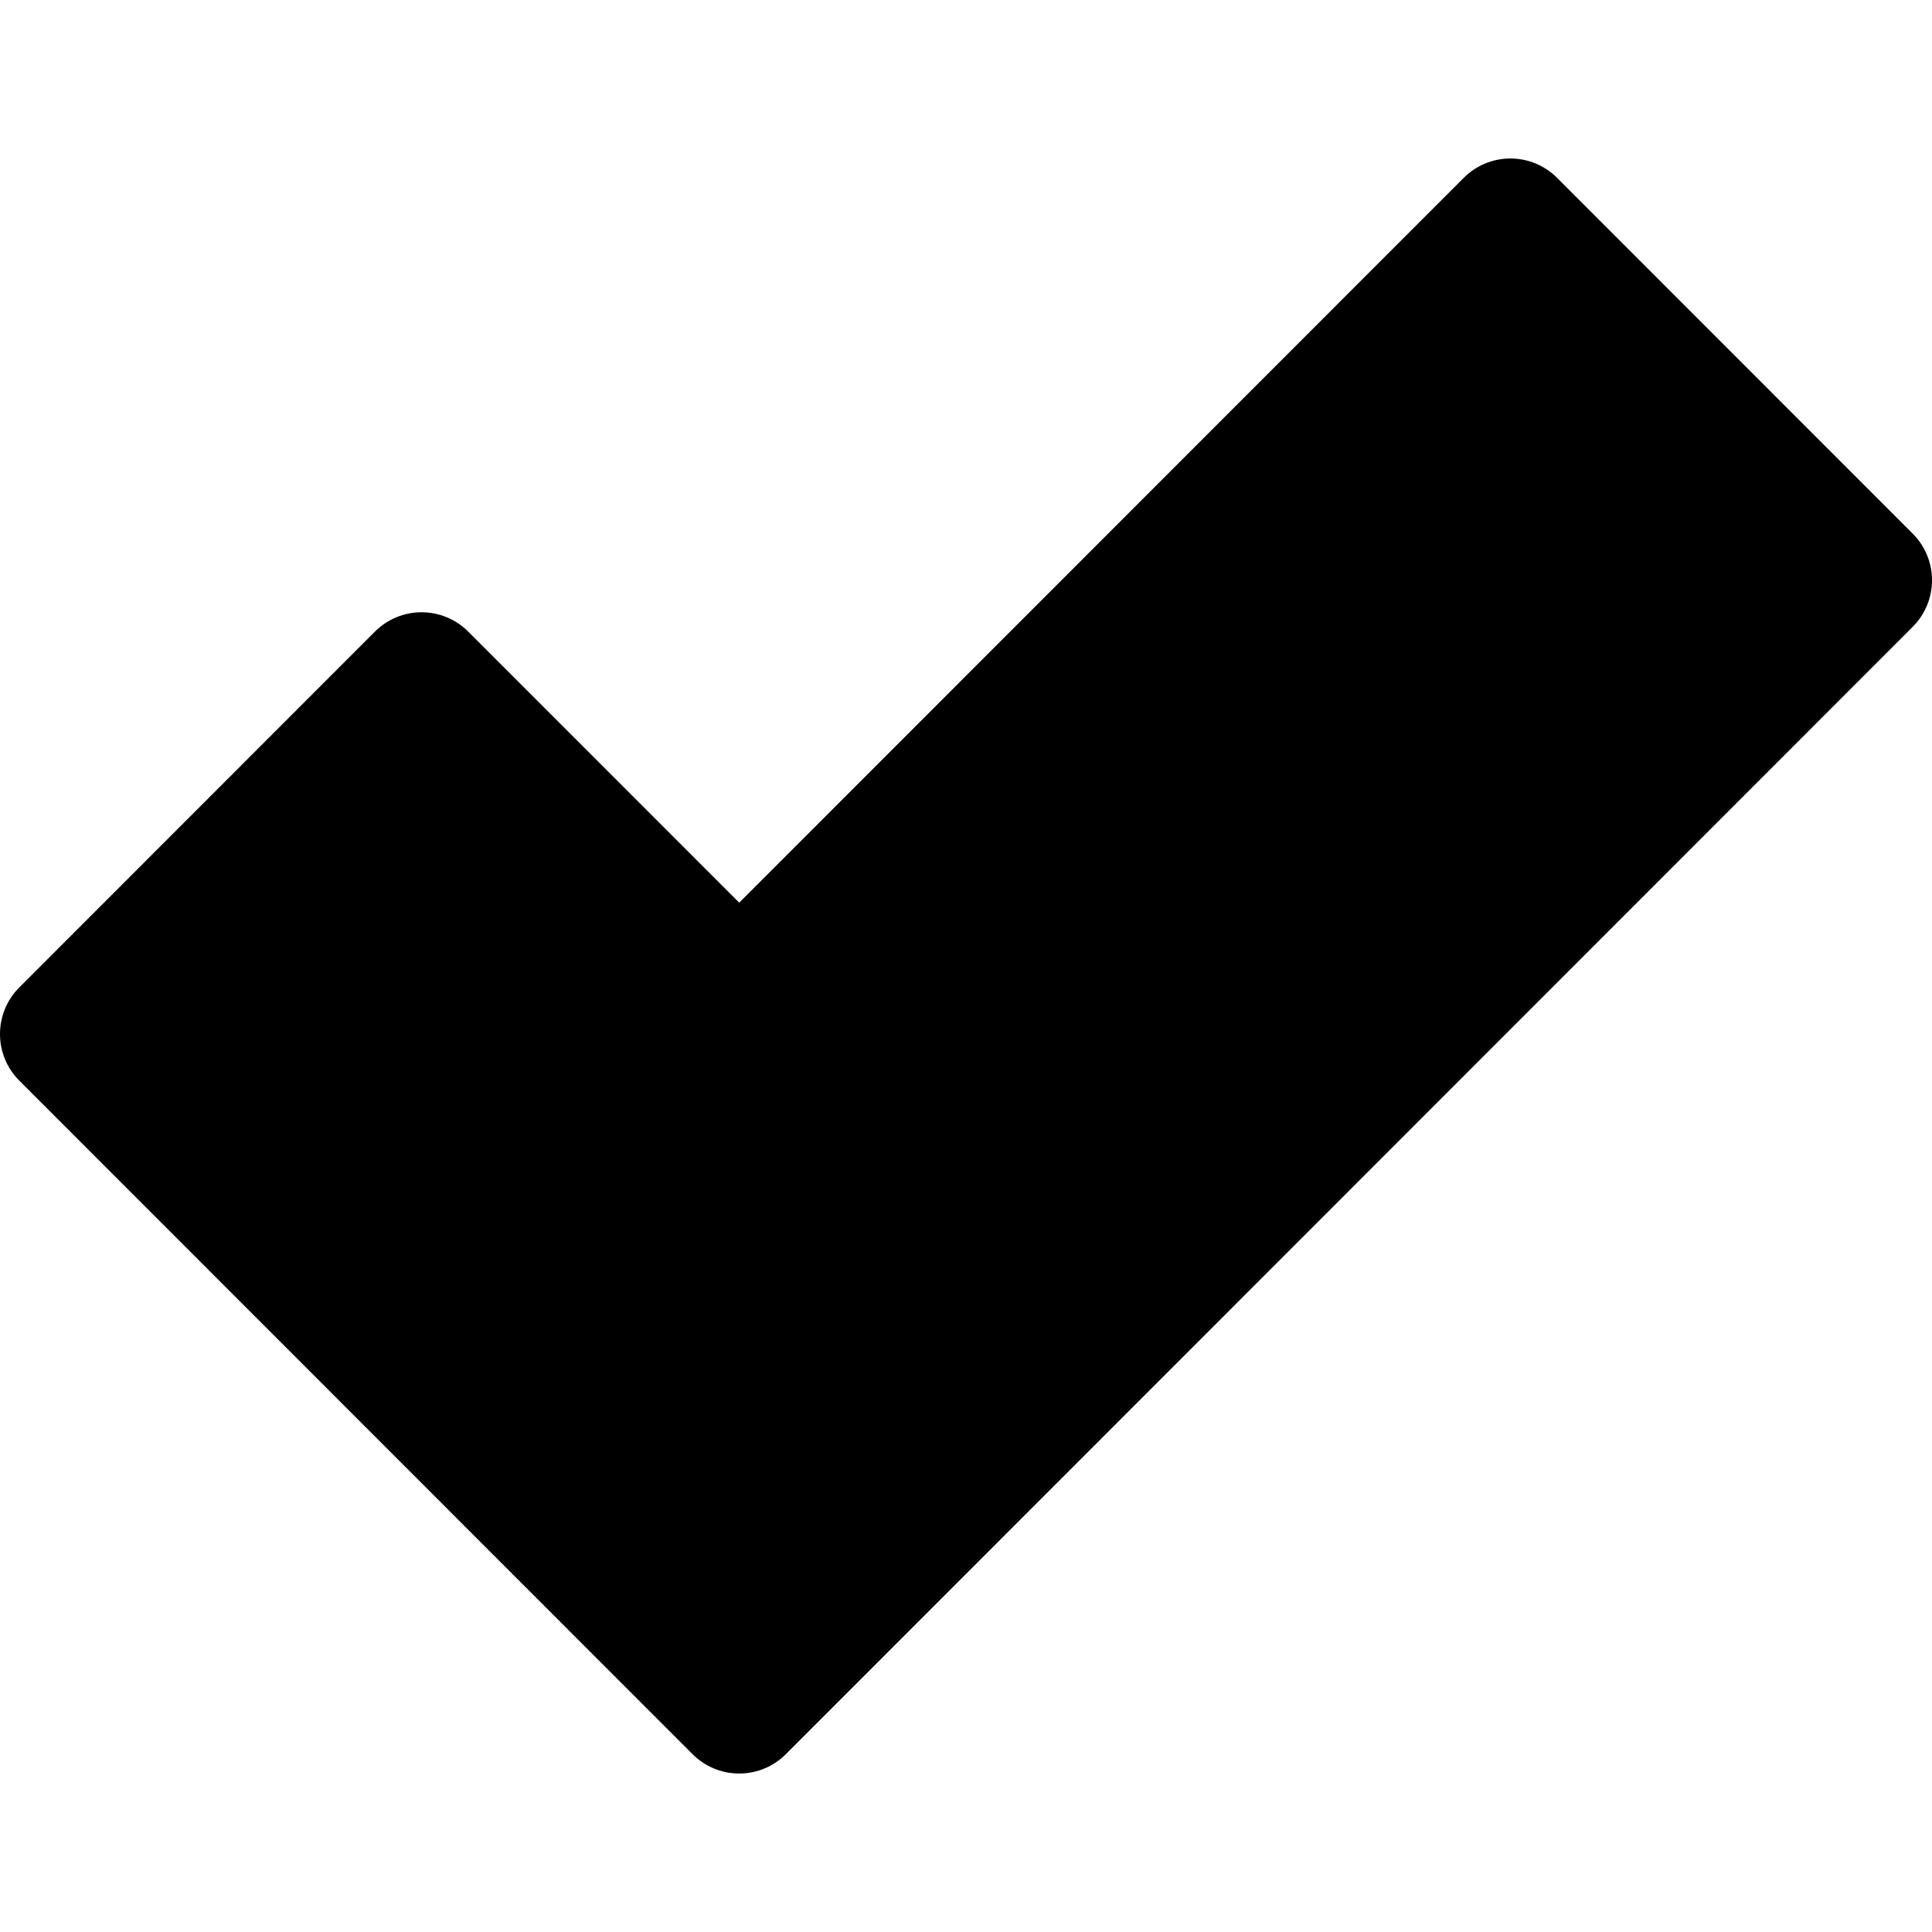
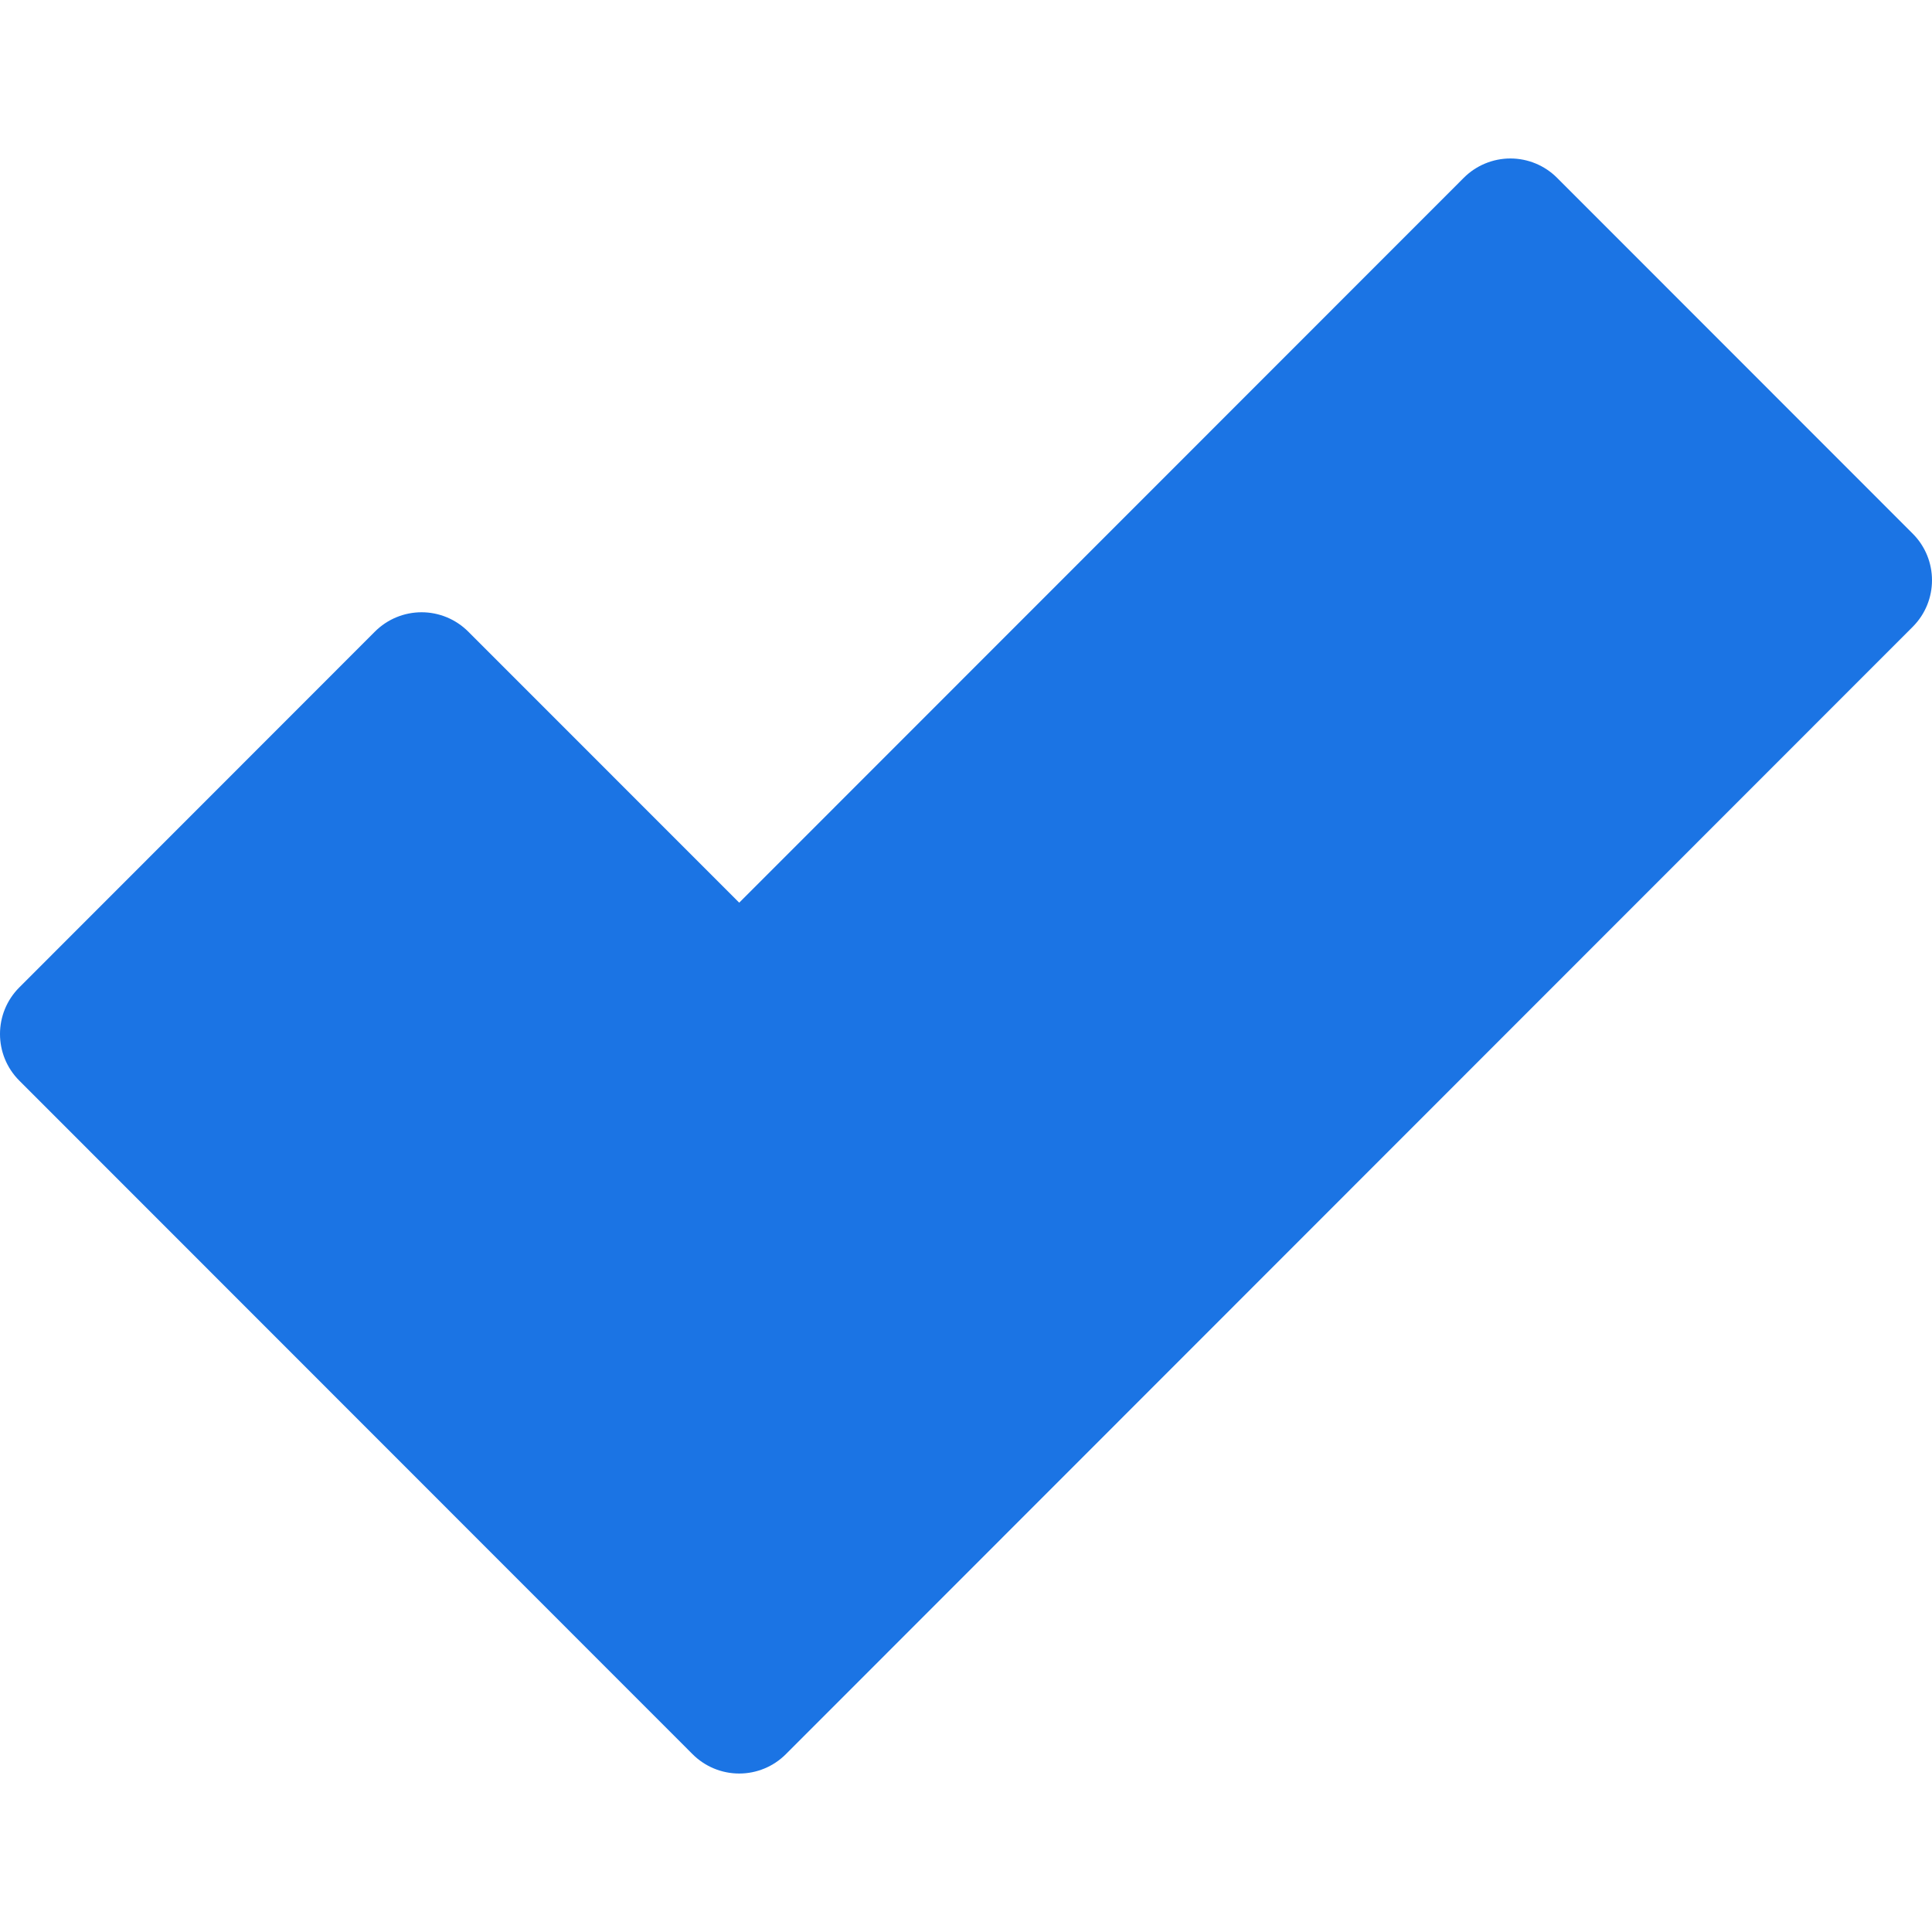
- <svg xmlns="http://www.w3.org/2000/svg" version="1.1" id="Capa_1" x="0px" y="0px" viewBox="0 0 297 297" style="enable-background:new 0 0 297 297;" xml:space="preserve" fill="#000">
+ <svg xmlns="http://www.w3.org/2000/svg" version="1.1" id="Capa_1" x="0px" y="0px" viewBox="0 0 297 297" style="enable-background:new 0 0 297 297;" xml:space="preserve" fill="#1b74e4">
  <g>
    <path d="M294.033,82.033l-54.675-54.701c-1.899-1.901-4.479-2.97-7.167-2.97c-2.688,0-5.268,1.068-7.168,2.97L113.636,138.765   L71.975,97.09c-1.901-1.9-4.479-2.969-7.169-2.969c-2.688,0-5.267,1.069-7.167,2.97L2.966,151.794   c-3.955,3.958-3.955,10.372,0.001,14.329l103.501,103.545c1.9,1.902,4.478,2.97,7.168,2.97c2.689,0,5.267-1.067,7.167-2.97   L294.033,96.361C297.989,92.405,297.989,85.99,294.033,82.033z" />
  </g>
  <g>
</g>
  <g>
</g>
  <g>
</g>
  <g>
</g>
  <g>
</g>
  <g>
</g>
  <g>
</g>
  <g>
</g>
  <g>
</g>
  <g>
</g>
  <g>
</g>
  <g>
</g>
  <g>
</g>
  <g>
</g>
  <g>
</g>
</svg>
